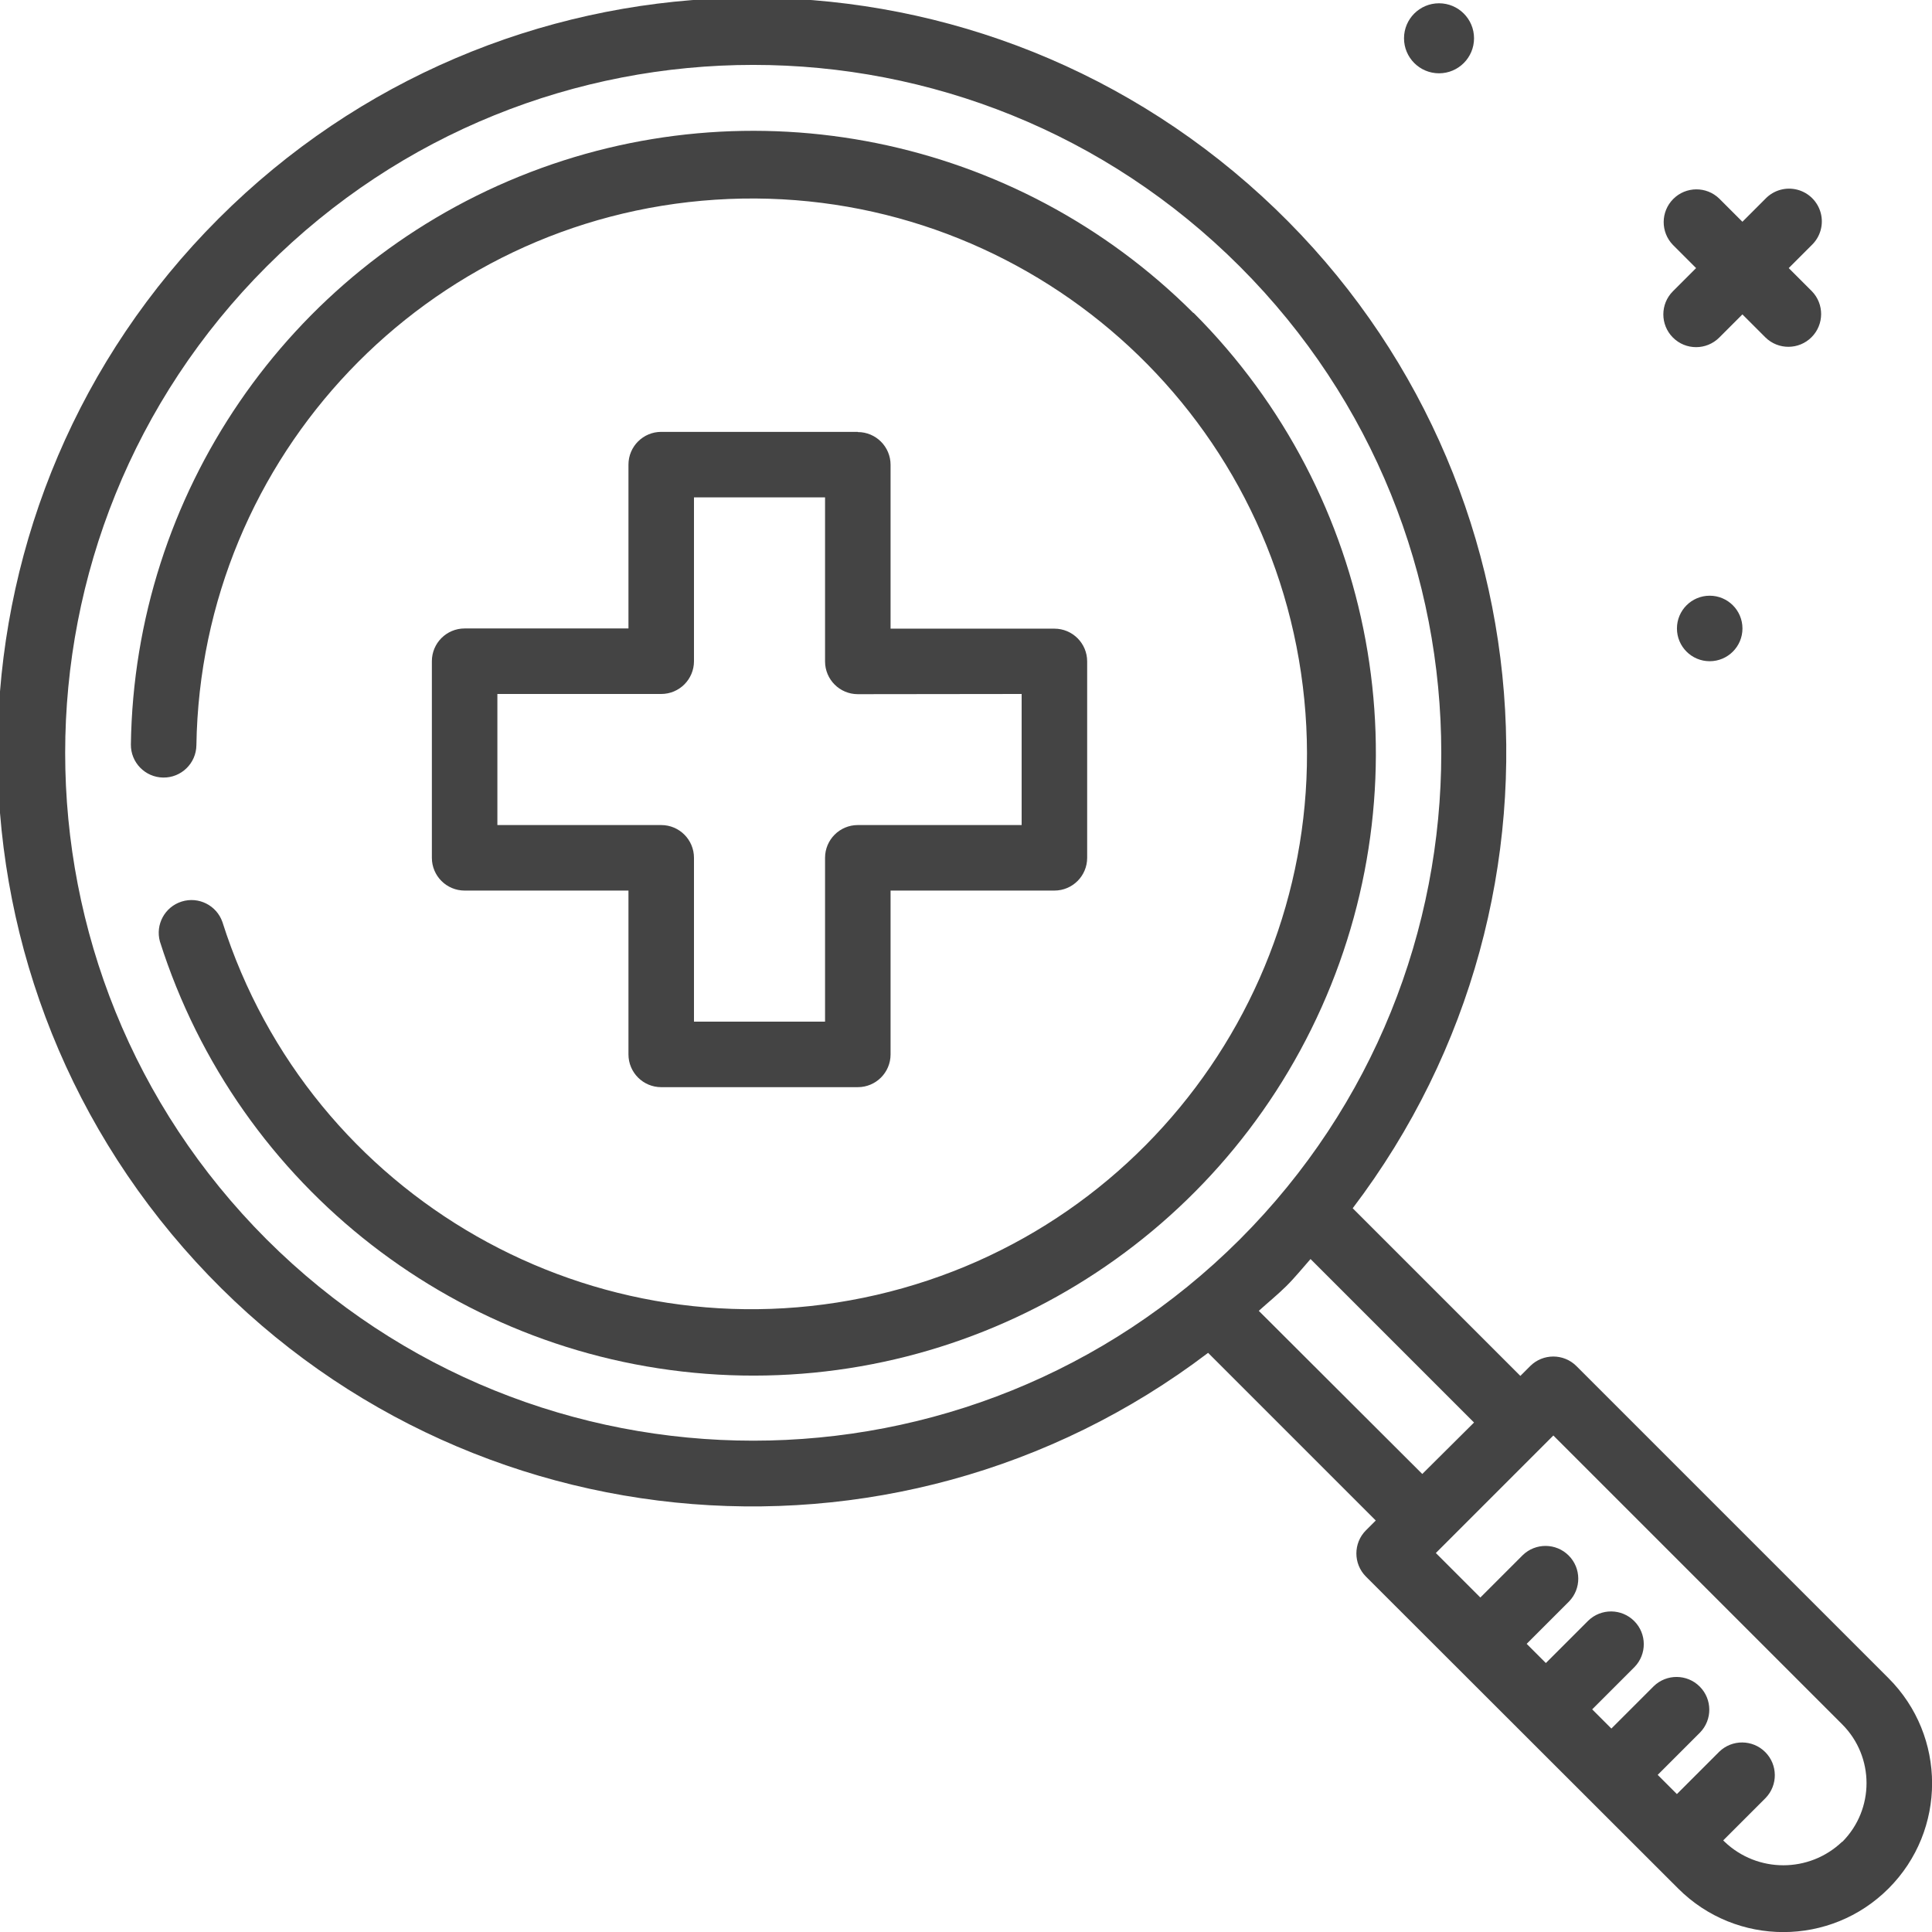
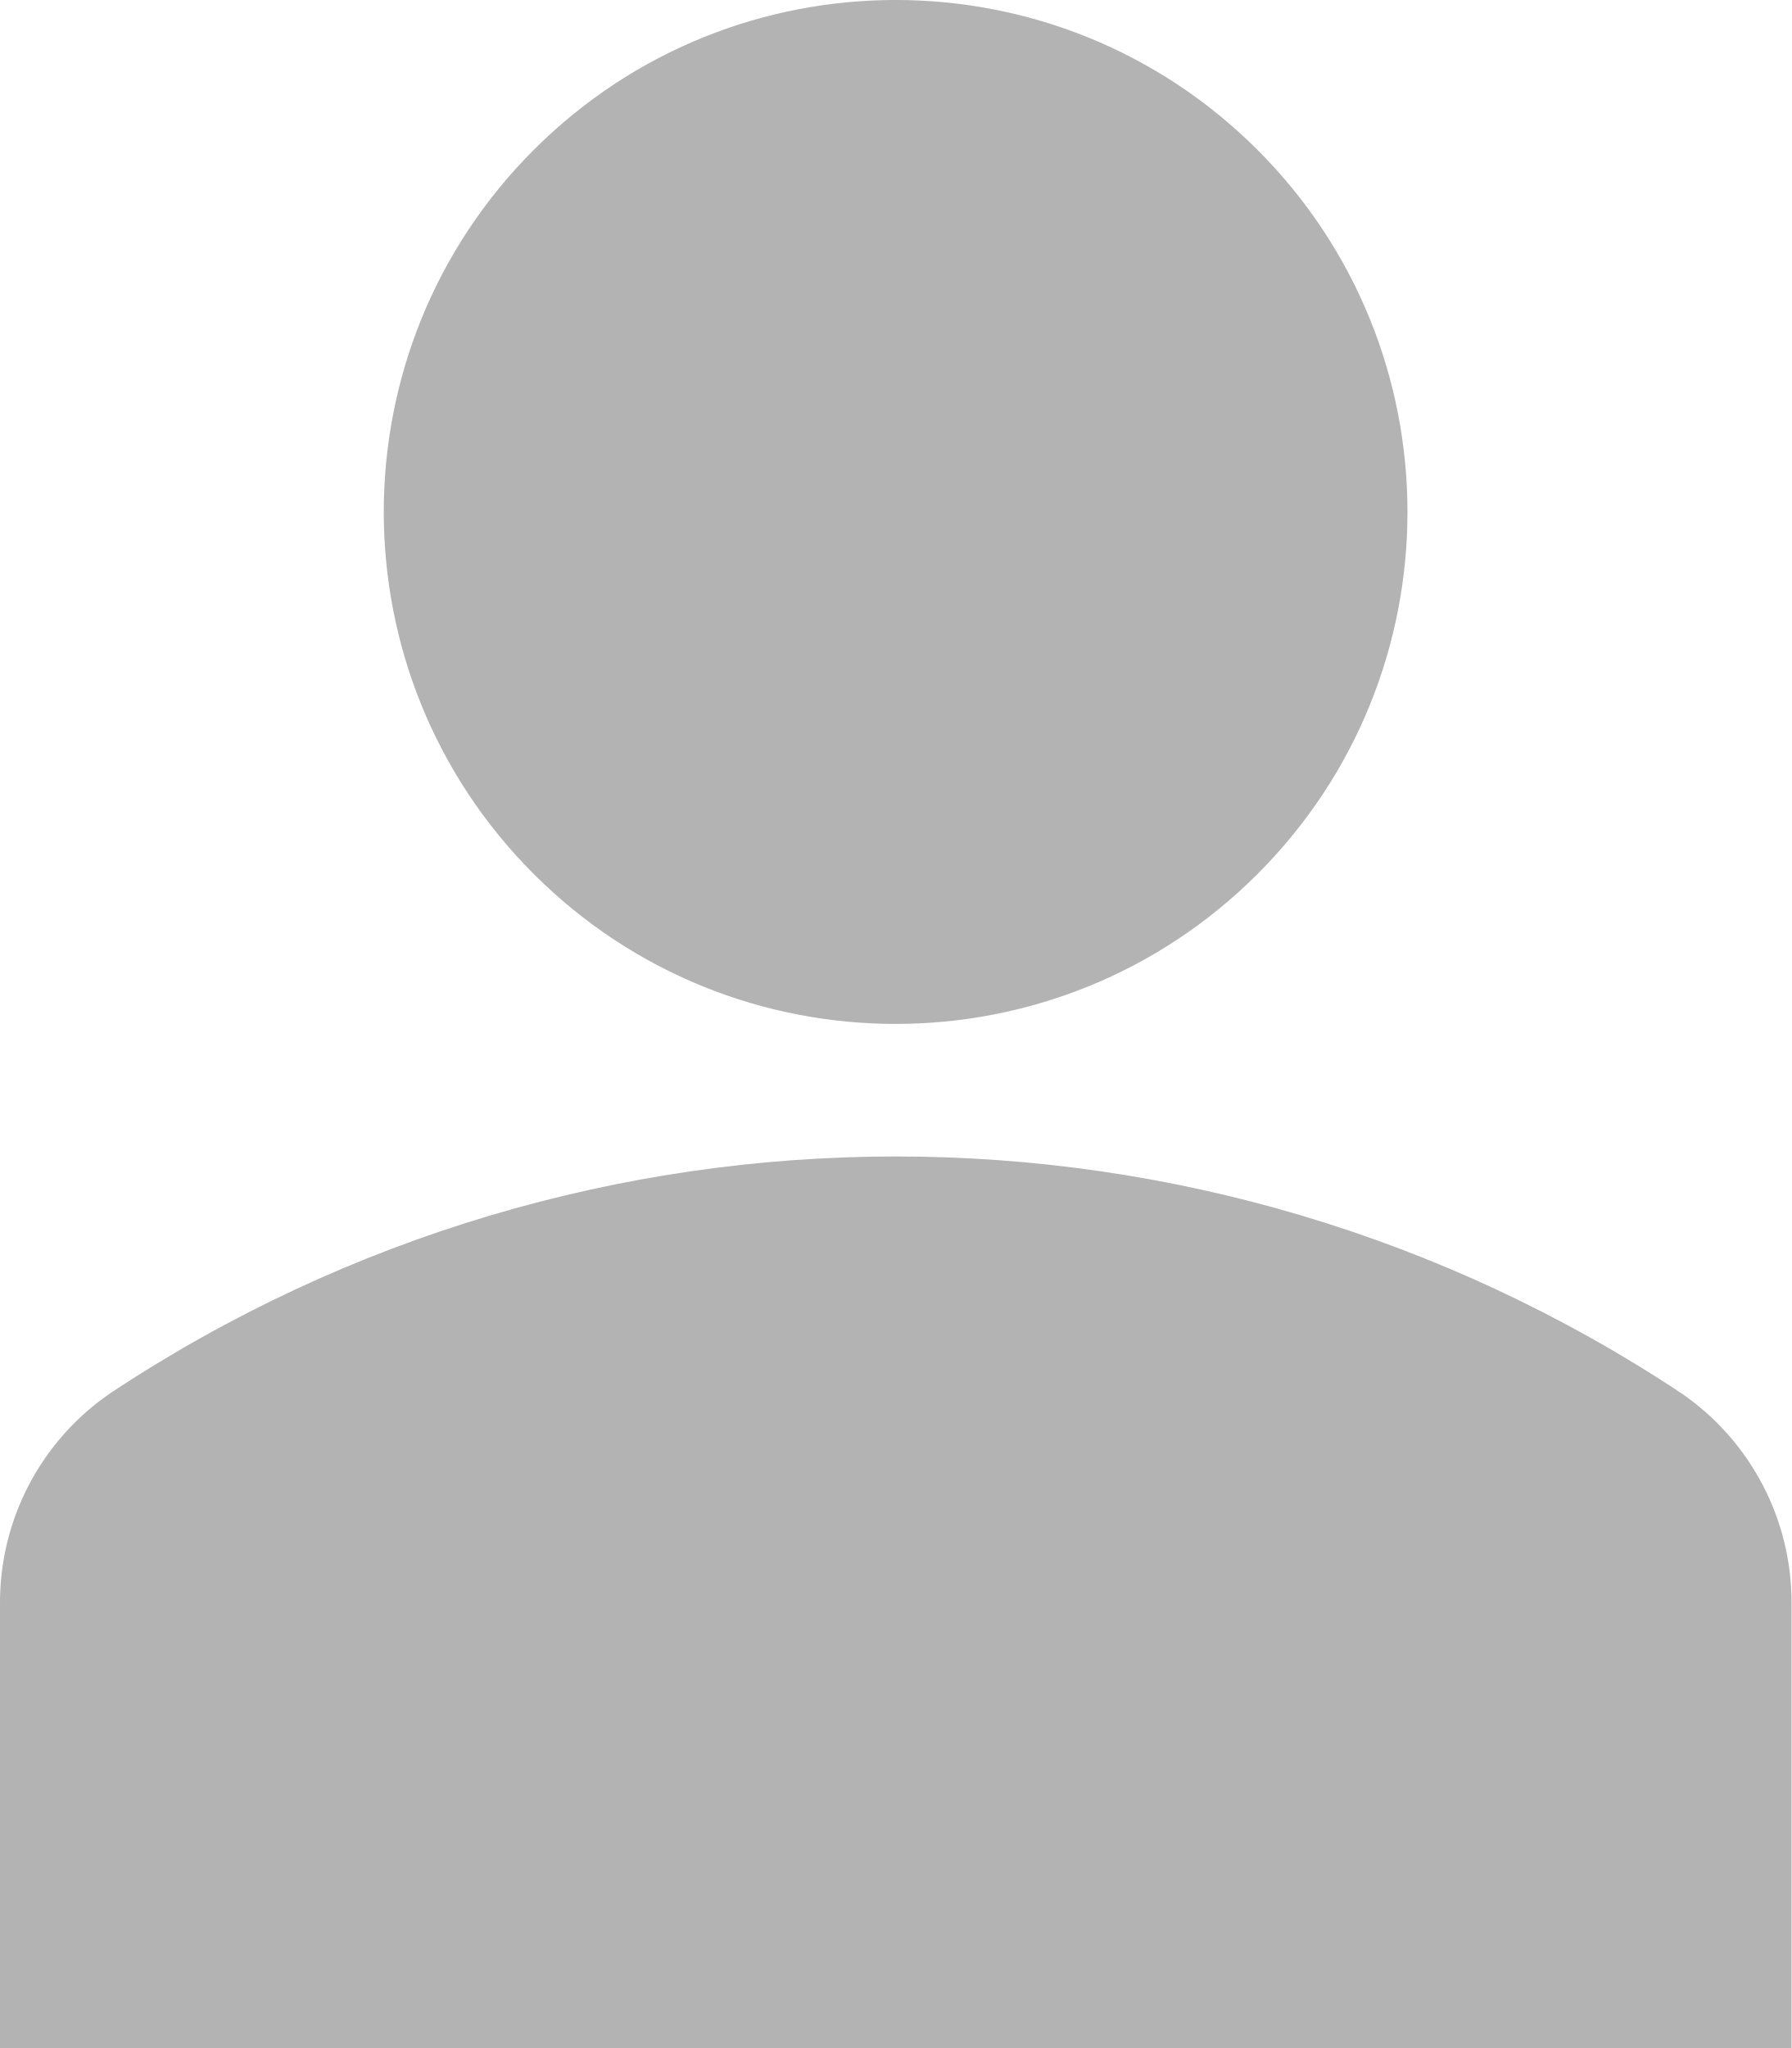
- <svg xmlns="http://www.w3.org/2000/svg" width="39.455" height="39.457" viewBox="0 0 39.455 39.457">
+ <svg xmlns="http://www.w3.org/2000/svg" width="30.367" height="34.706" viewBox="0 0 30.367 34.706">
  <defs>
-     <style>.a{fill:#444;}</style>
+     <style>.a{opacity:0.3;}</style>
  </defs>
-   <g transform="translate(-54.739 -54.729)">
-     <path class="a" d="M347.993,56.835a.715.715,0,1,0-.715-.715A.715.715,0,0,0,347.993,56.835Z" transform="translate(-263.865 -0.609)" />
-     <circle class="a" cx="0.669" cy="0.669" r="0.669" transform="translate(88.987 66.895)" />
-     <path class="a" d="M401.505,97.134a.669.669,0,0,0,.946,0l.473-.473.473.473a.669.669,0,0,0,.946-.946l-.473-.473.473-.473a.669.669,0,1,0-.946-.946l-.473.473-.473-.473a.669.669,0,0,0-.946.946l.473.473-.473.473A.669.669,0,0,0,401.505,97.134Z" transform="translate(-312.6 -35.511)" />
-     <path class="a" d="M93.306,89l-6.371-6.371a.669.669,0,0,0-.946,0l-.2.2-3.424-3.424a15.406,15.406,0,1,0-2.953,2.953l3.424,3.424-.2.2a.669.669,0,0,0,0,.946L89.014,93.3A3.035,3.035,0,0,0,93.306,89Zm-9.52-4.168L80.447,81.5c.186-.168.378-.324.557-.5s.335-.372.5-.558l3.339,3.339Zm-23.6-4.789a14.052,14.052,0,1,1,19.872,0,14.068,14.068,0,0,1-19.872,0Zm32.174,12.3a1.739,1.739,0,0,1-2.4,0l-.028-.028.865-.865a.669.669,0,0,0-.946-.946l-.865.865-.392-.392.865-.865a.669.669,0,0,0-.946-.946l-.865.865-.392-.392.865-.865a.669.669,0,0,0-.946-.946l-.865.865-.392-.392.865-.865a.669.669,0,0,0-.946-.946l-.865.865-.909-.909,2.4-2.4,5.9,5.9a1.7,1.7,0,0,1,0,2.4Z" />
-     <path class="a" d="M103.687,85.682a12.714,12.714,0,0,0-21.7,8.809.669.669,0,1,0,1.338.018,11.341,11.341,0,1,1,.531,3.609.669.669,0,0,0-1.276.4,12.715,12.715,0,1,0,21.109-12.841Z" transform="translate(-24.575 -24.56)" />
-     <path class="a" d="M153.423,144.712h-4.015a.669.669,0,0,0-.669.669v3.346h-3.346a.669.669,0,0,0-.669.669v4.015a.669.669,0,0,0,.669.669h3.346v3.346a.669.669,0,0,0,.669.669h4.015a.669.669,0,0,0,.669-.669V154.08h3.346a.669.669,0,0,0,.669-.669V149.4a.669.669,0,0,0-.669-.669h-3.346v-3.346a.669.669,0,0,0-.669-.669Zm3.346,5.353v2.677h-3.346a.669.669,0,0,0-.669.669v3.346h-2.677v-3.346a.669.669,0,0,0-.669-.669h-3.346v-2.677h3.346a.669.669,0,0,0,.669-.669V146.05h2.677V149.4a.669.669,0,0,0,.669.669Z" transform="translate(-81.165 -81.163)" />
+   <g class="a">
+     <path d="M143.7,2.541a8.676,8.676,0,1,1-12.27,0,8.676,8.676,0,0,1,12.27,0" transform="translate(-122.384 0)" />
+     <path d="M60.716,295.134a24.1,24.1,0,0,0-26.618,0,4.3,4.3,0,0,0-1.875,3.582v7.518H62.59v-7.518A4.3,4.3,0,0,0,60.716,295.134Z" transform="translate(-32.223 -271.528)" />
  </g>
</svg>
